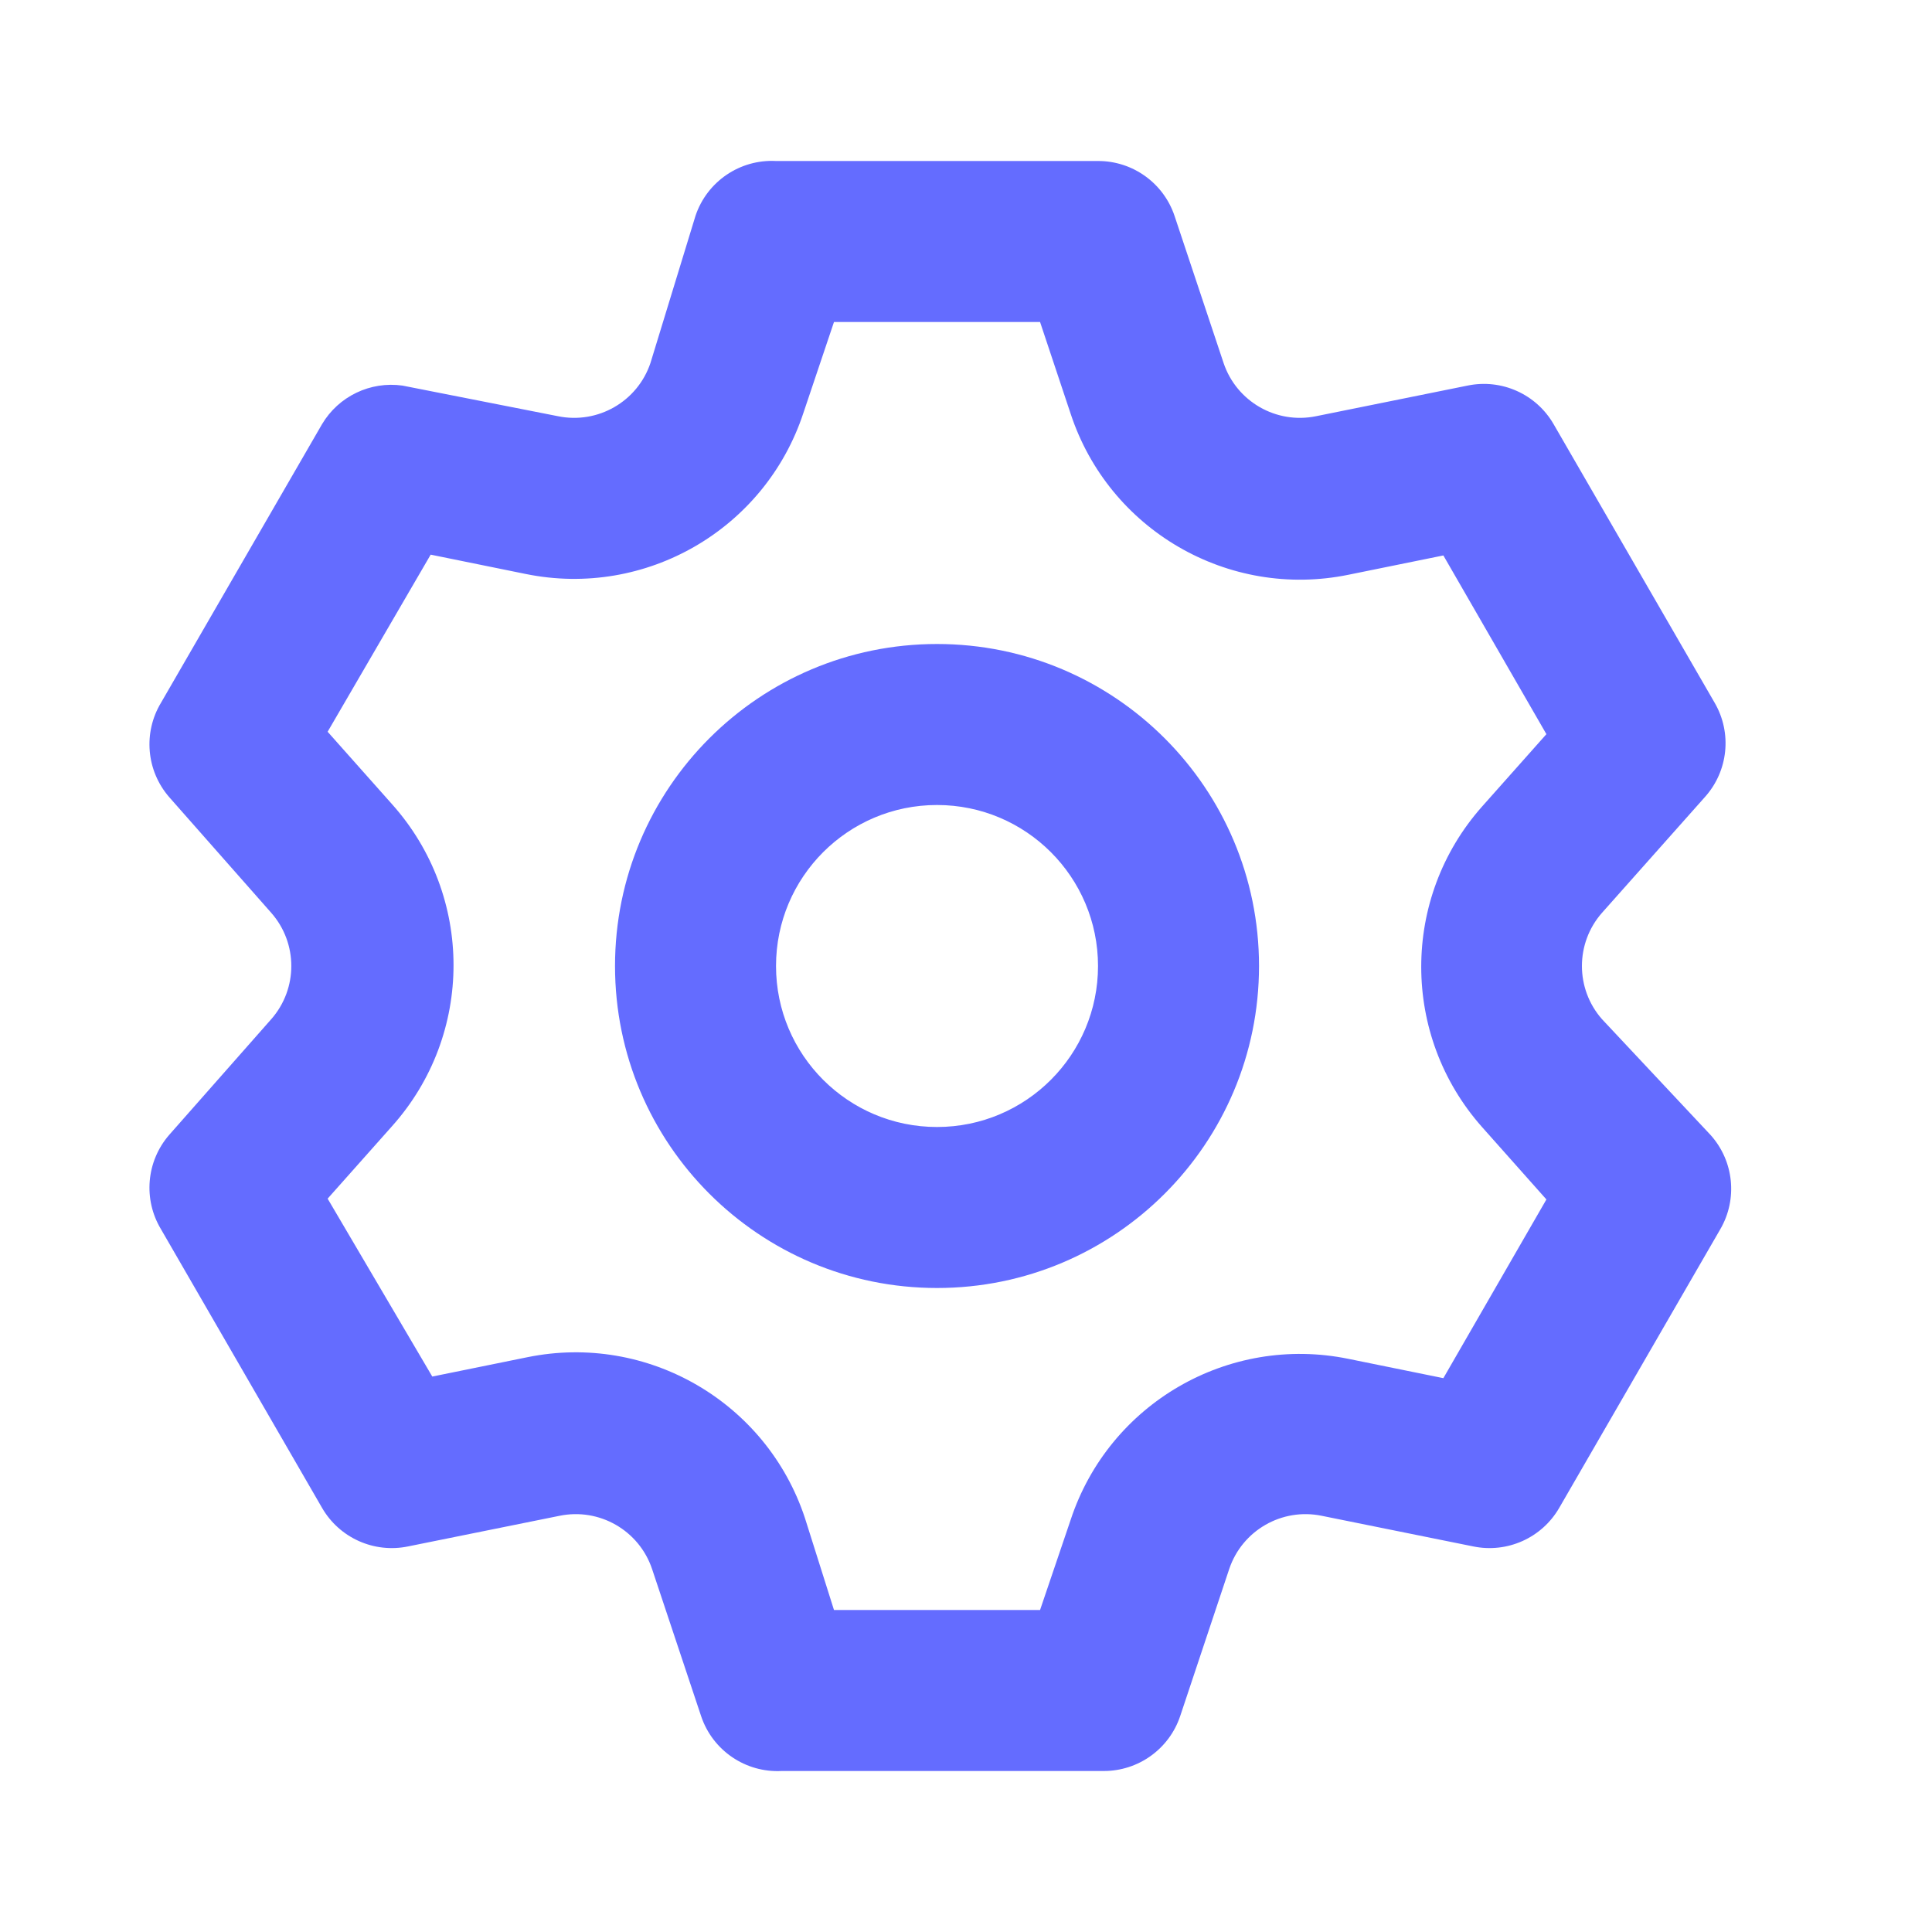
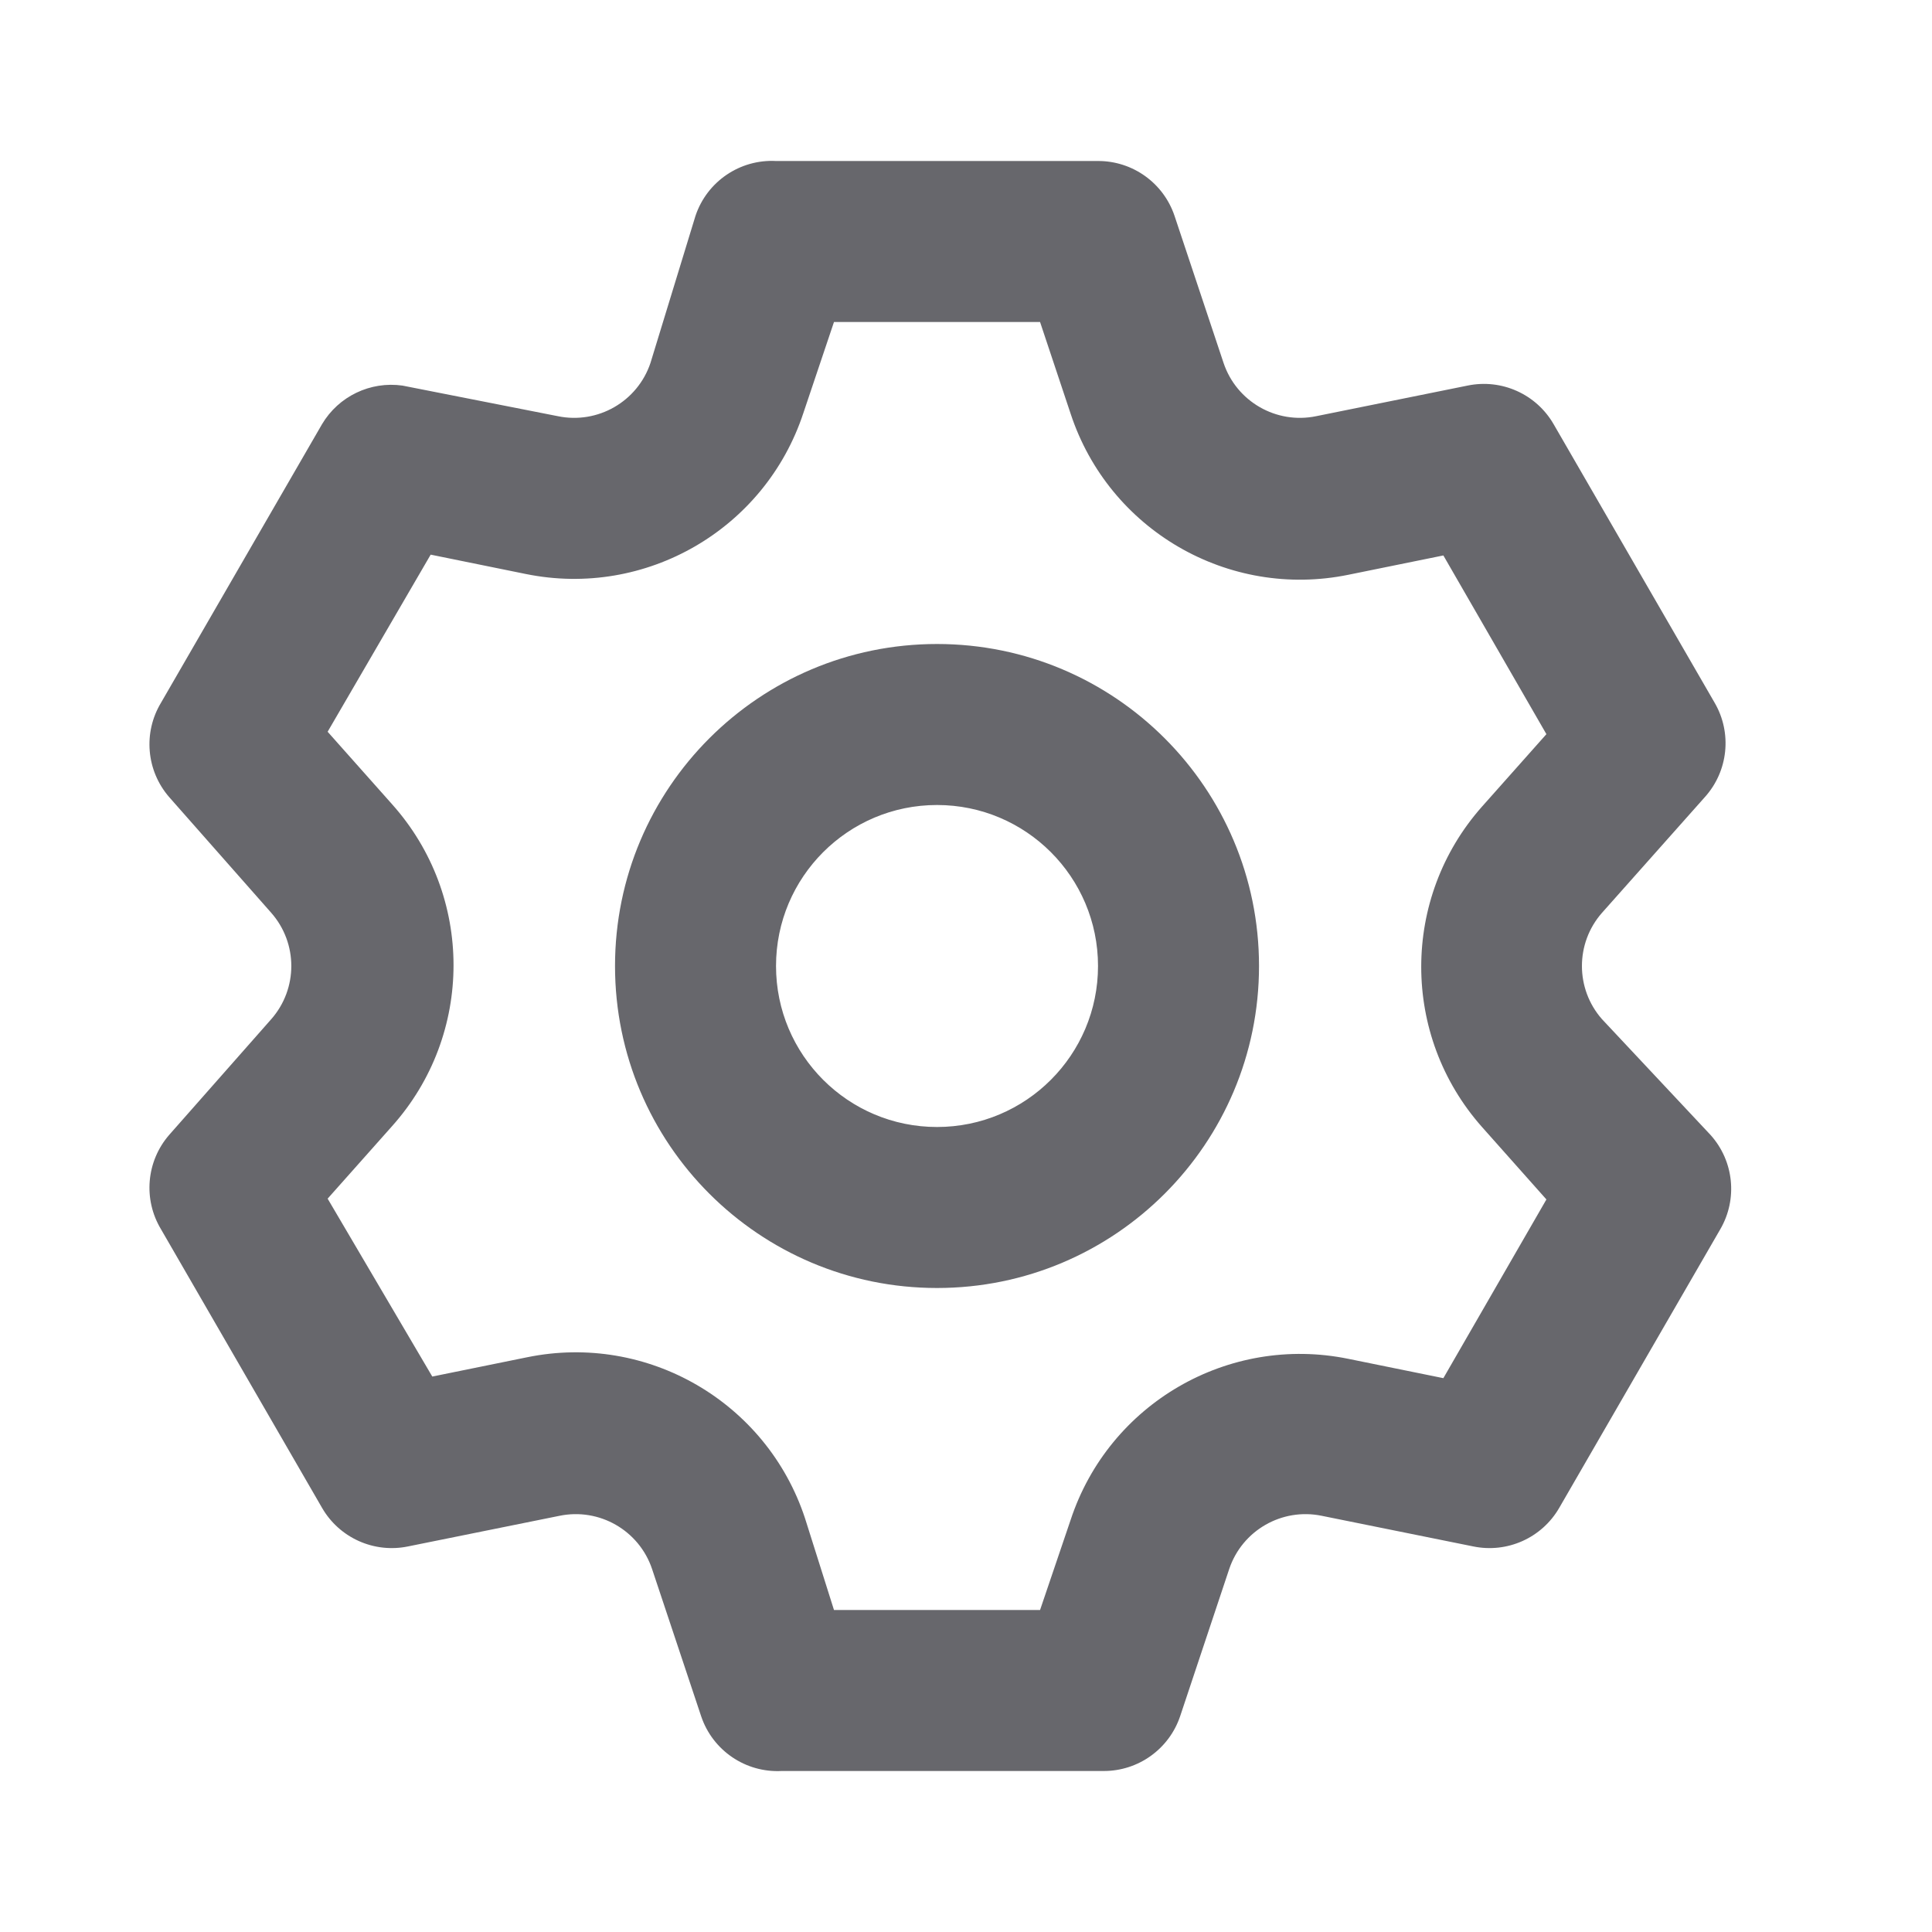
<svg xmlns="http://www.w3.org/2000/svg" width="24" height="24" viewBox="0 0 24 24">
-   <path fill="#646cff" d="M19.9 12.66a1 1 0 0 1 0-1.32l1.28-1.44a1 1 0 0 0 .12-1.17l-2-3.46a1 1 0 0 0-1.07-.48l-1.88.38a1 1 0 0 1-1.15-.66l-.61-1.83a1 1 0 0 0-.95-.68h-4a1 1 0 0 0-1 .68l-.56 1.83a1 1 0 0 1-1.15.66L5 4.79a1 1 0 0 0-1 .48L2 8.73a1 1 0 0 0 .1 1.17l1.27 1.44a1 1 0 0 1 0 1.32L2.1 14.1a1 1 0 0 0-.1 1.17l2 3.46a1 1 0 0 0 1.07.48l1.88-.38a1 1 0 0 1 1.15.66l.61 1.83a1 1 0 0 0 1 .68h4a1 1 0 0 0 .95-.68l.61-1.83a1 1 0 0 1 1.15-.66l1.88.38a1 1 0 0 0 1.07-.48l2-3.46a1 1 0 0 0-.12-1.17ZM18.41 14l.8.9l-1.28 2.22l-1.18-.24a3 3 0 0 0-3.45 2L12.92 20h-2.56L10 18.86a3 3 0 0 0-3.45-2l-1.18.24l-1.3-2.21l.8-.9a3 3 0 0 0 0-4l-.8-.9l1.28-2.2l1.18.24a3 3 0 0 0 3.45-2L10.36 4h2.56l.38 1.14a3 3 0 0 0 3.45 2l1.18-.24l1.28 2.22l-.8.9a3 3 0 0 0 0 3.98m-6.77-6a4 4 0 1 0 4 4a4 4 0 0 0-4-4m0 6a2 2 0 1 1 2-2a2 2 0 0 1-2 2" />
+   <path fill="#67676c" d="M19.9 12.66a1 1 0 0 1 0-1.32l1.28-1.44a1 1 0 0 0 .12-1.17l-2-3.46a1 1 0 0 0-1.07-.48l-1.88.38a1 1 0 0 1-1.15-.66l-.61-1.83a1 1 0 0 0-.95-.68h-4a1 1 0 0 0-1 .68l-.56 1.83a1 1 0 0 1-1.15.66L5 4.79a1 1 0 0 0-1 .48L2 8.73a1 1 0 0 0 .1 1.17l1.27 1.44a1 1 0 0 1 0 1.32L2.1 14.1a1 1 0 0 0-.1 1.17l2 3.46a1 1 0 0 0 1.07.48l1.88-.38a1 1 0 0 1 1.15.66l.61 1.83a1 1 0 0 0 1 .68h4a1 1 0 0 0 .95-.68l.61-1.83a1 1 0 0 1 1.15-.66l1.88.38a1 1 0 0 0 1.07-.48l2-3.46a1 1 0 0 0-.12-1.17ZM18.41 14l.8.9l-1.28 2.22l-1.18-.24a3 3 0 0 0-3.45 2L12.92 20h-2.56L10 18.86a3 3 0 0 0-3.45-2l-1.18.24l-1.3-2.21l.8-.9a3 3 0 0 0 0-4l-.8-.9l1.28-2.2l1.18.24a3 3 0 0 0 3.45-2L10.36 4h2.56l.38 1.14a3 3 0 0 0 3.45 2l1.18-.24l1.28 2.22l-.8.9a3 3 0 0 0 0 3.98m-6.77-6a4 4 0 1 0 4 4a4 4 0 0 0-4-4m0 6a2 2 0 1 1 2-2a2 2 0 0 1-2 2" />
</svg>
